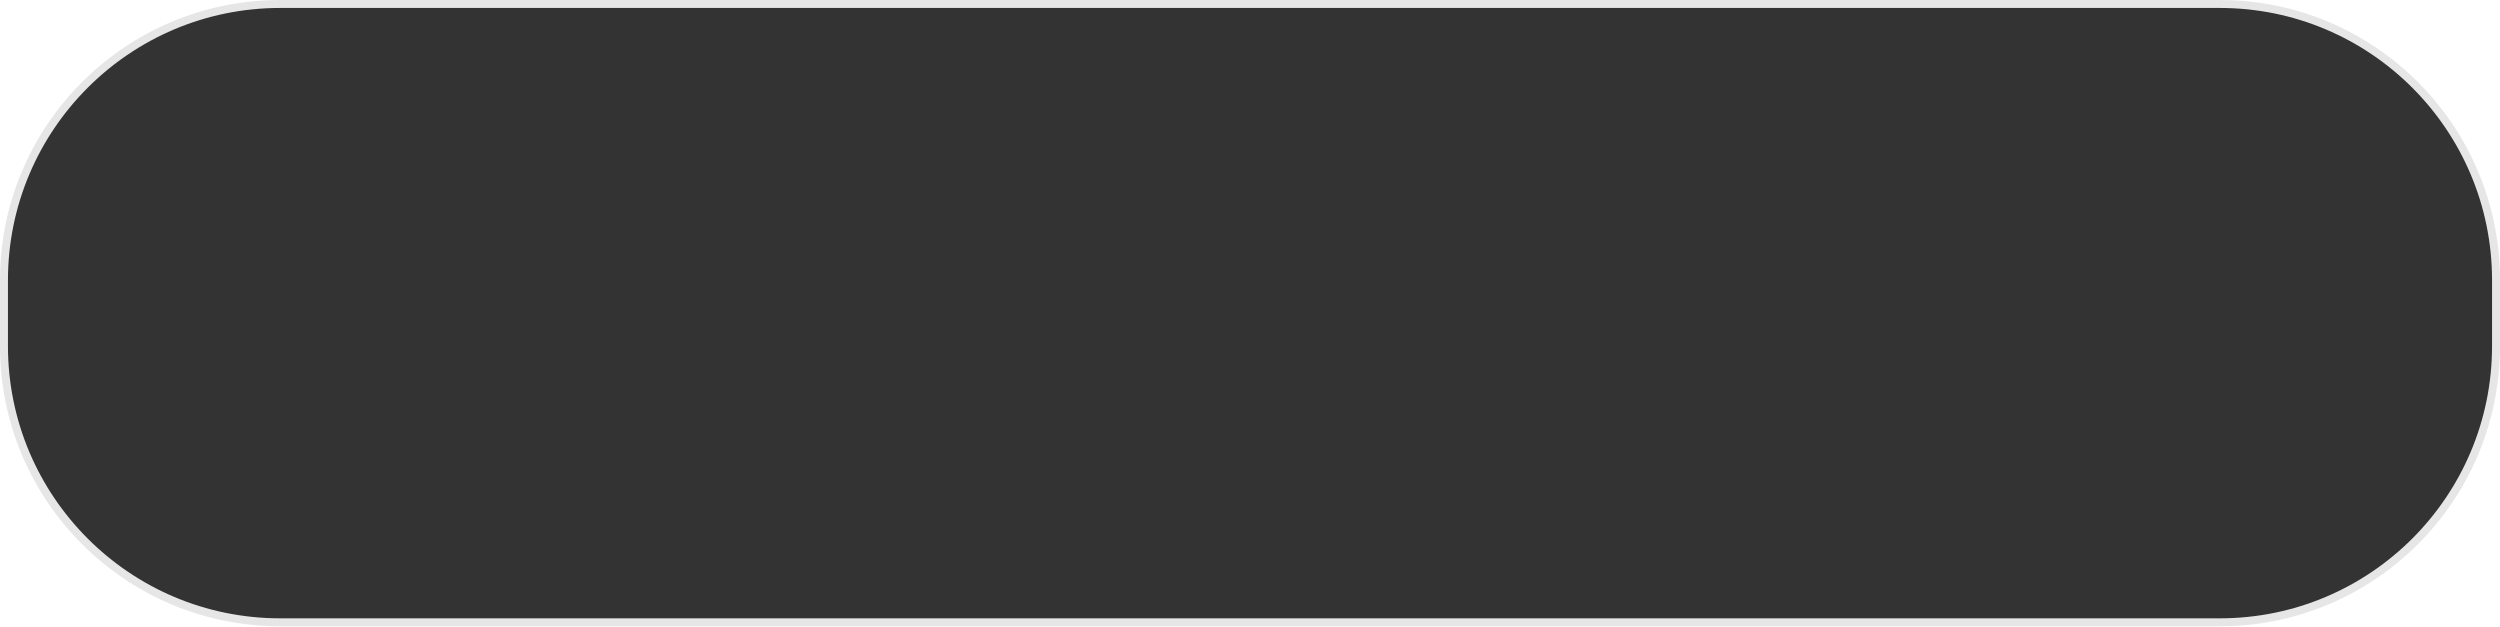
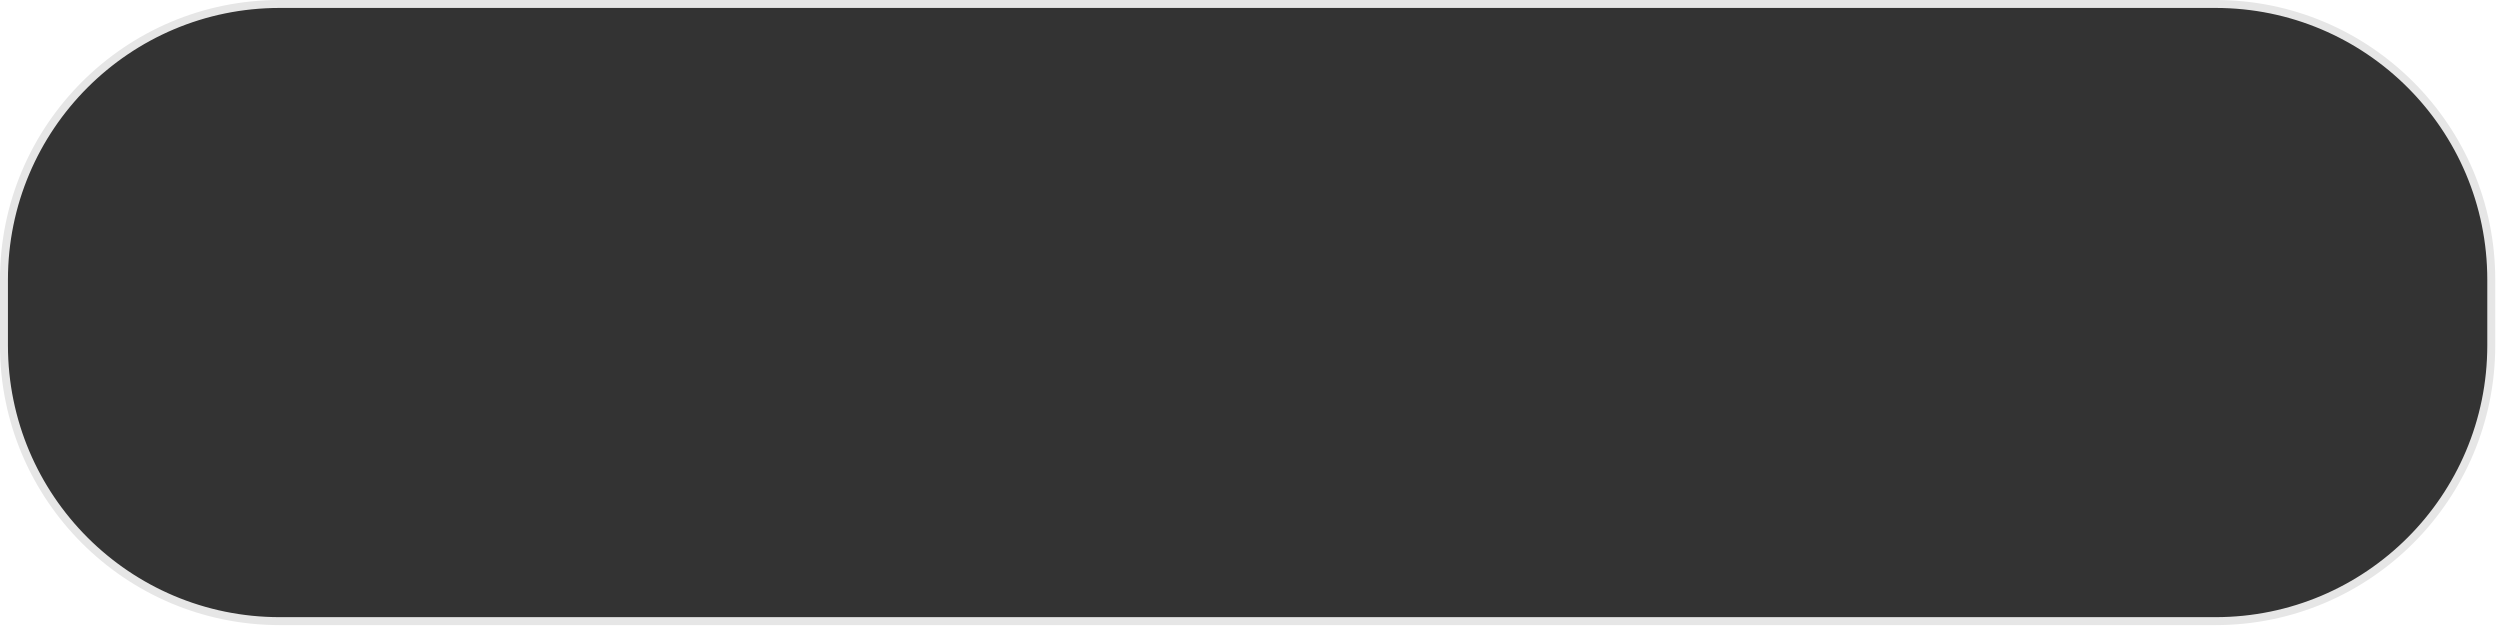
- <svg xmlns="http://www.w3.org/2000/svg" width="83.141mm" height="20.829mm" viewBox="0 0 83.141 20.829" version="1.1" id="svg5">
+ <svg xmlns="http://www.w3.org/2000/svg" width="83.3mm" height="20.9mm" viewBox="0 0 83.3 20.9" version="1.1" id="svg5">
  <defs id="defs2" />
  <g id="layer1">
    <rect style="fill:#333333;stroke:#e6e6e6;stroke-width:0.265" id="rect846" width="82.877" height="20.564" x="0.132" y="0.132" ry="9.189" />
  </g>
</svg>
